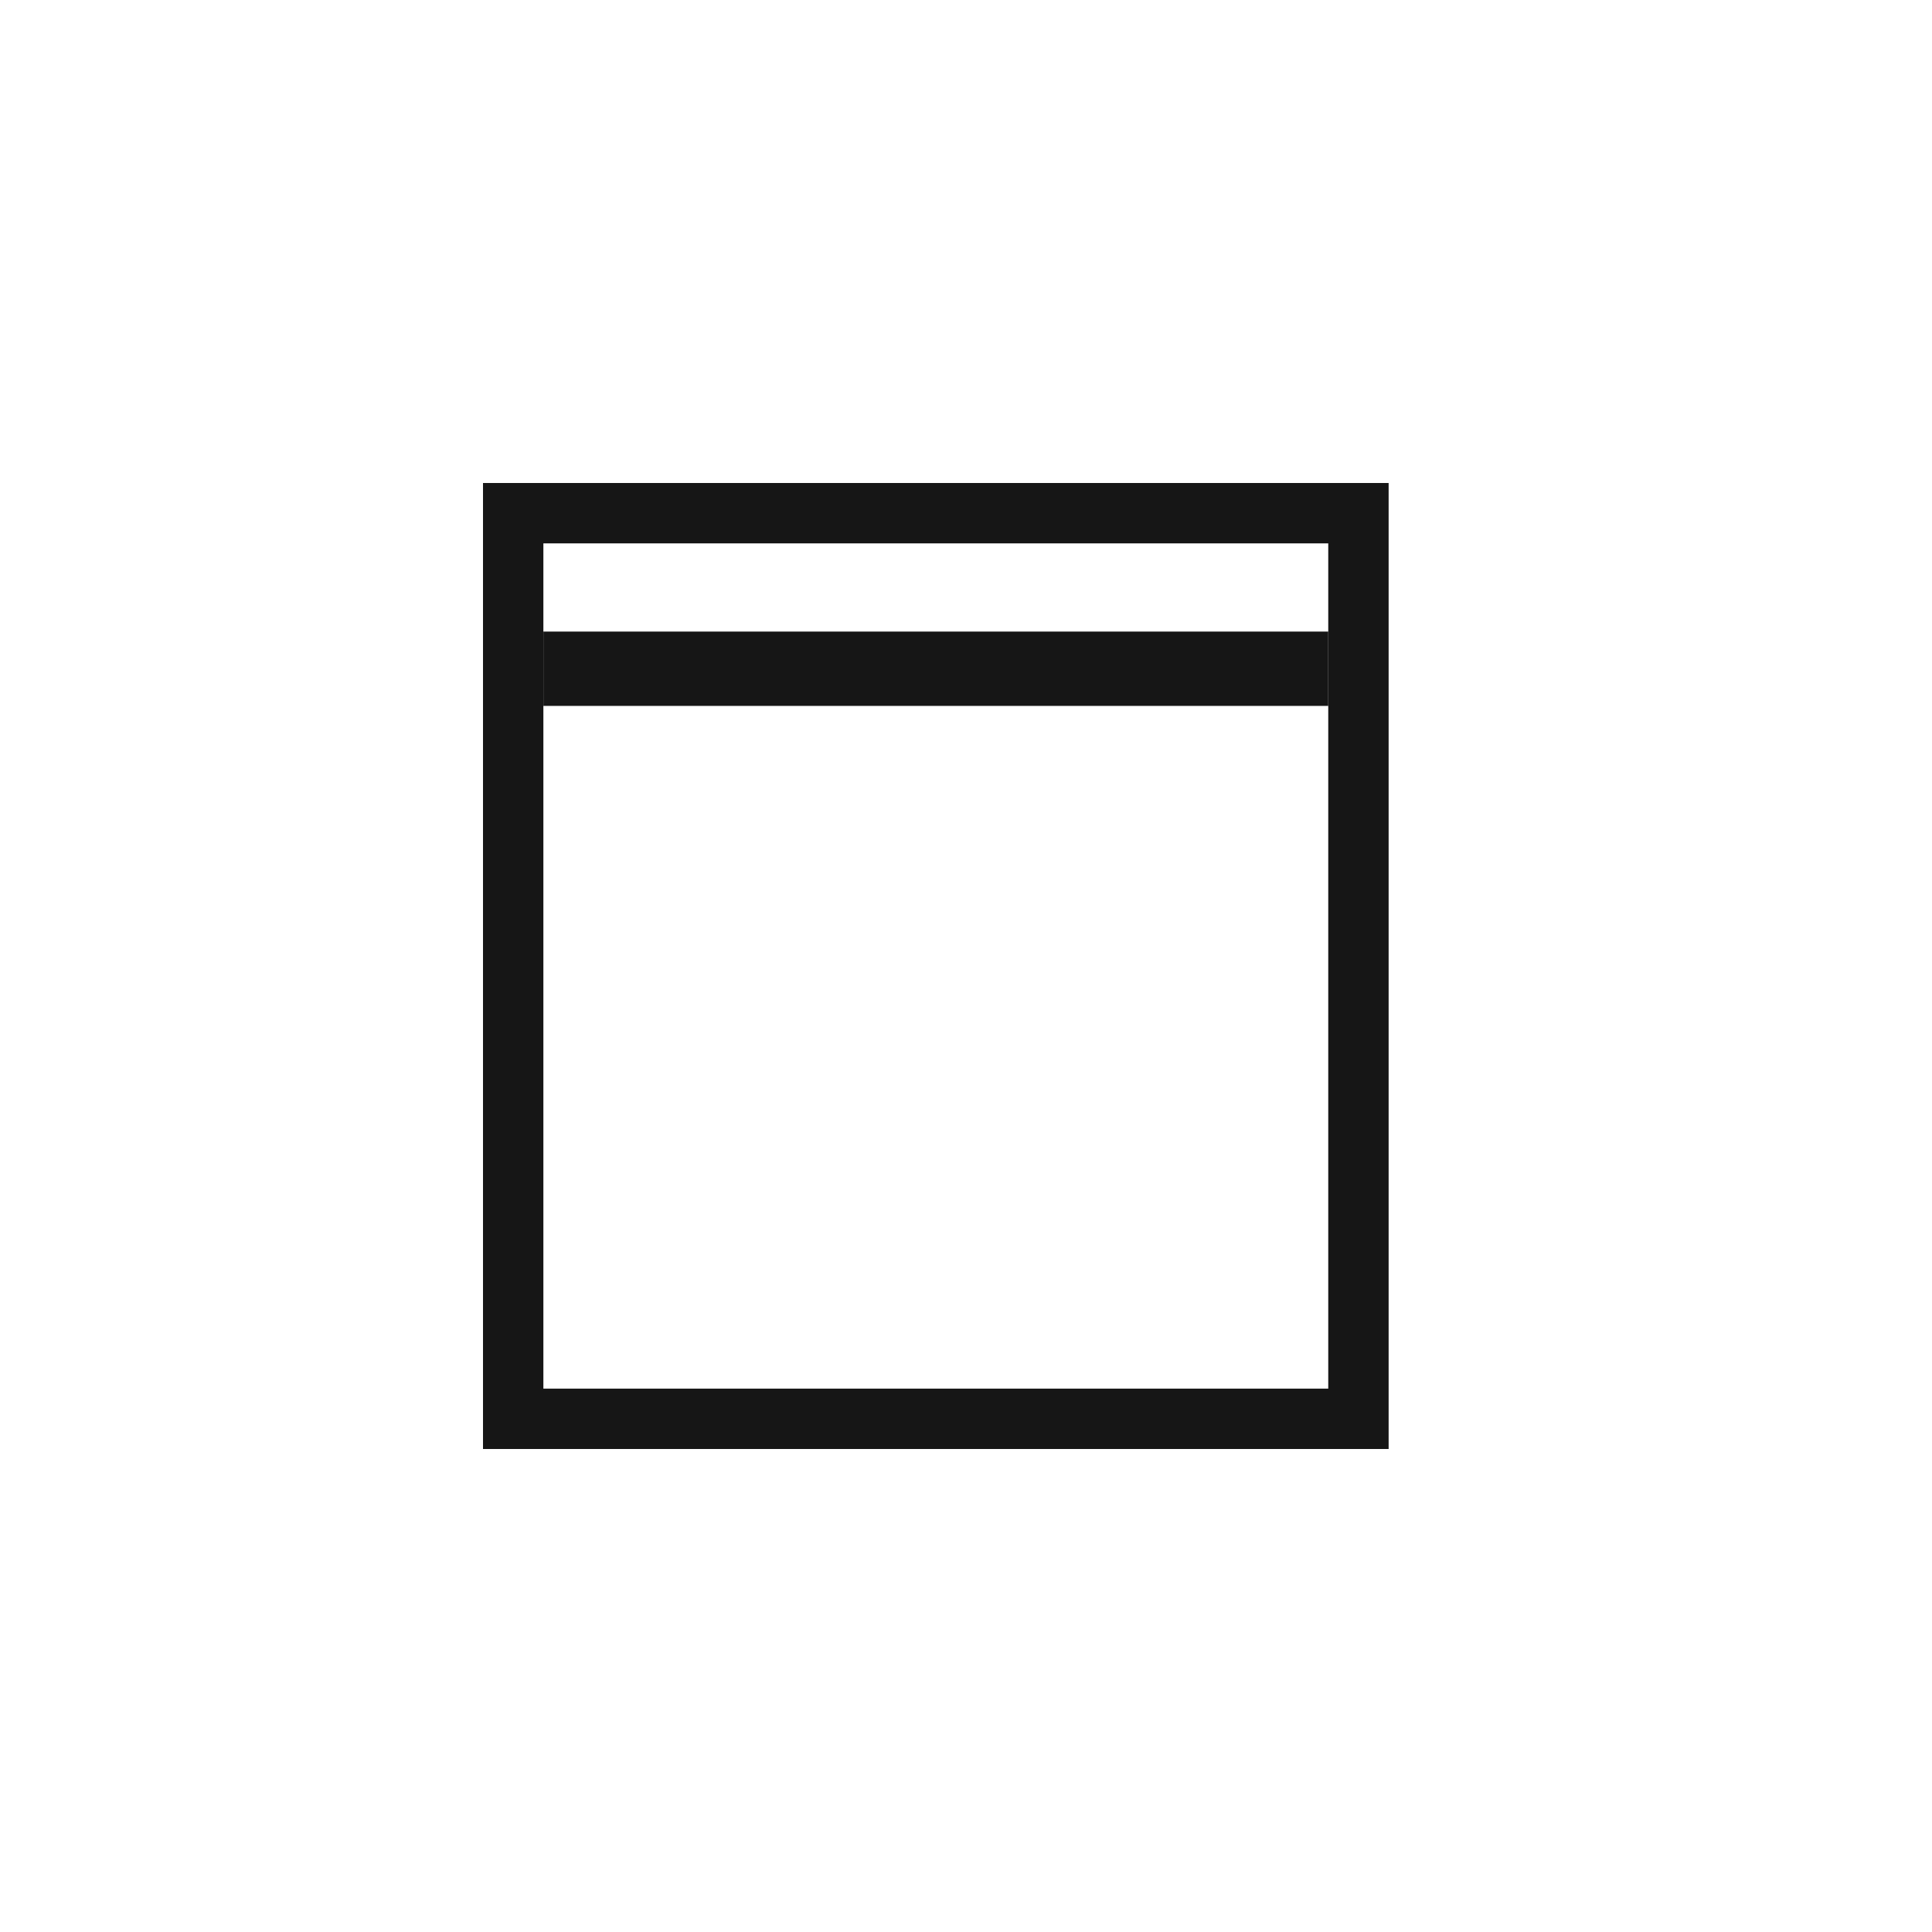
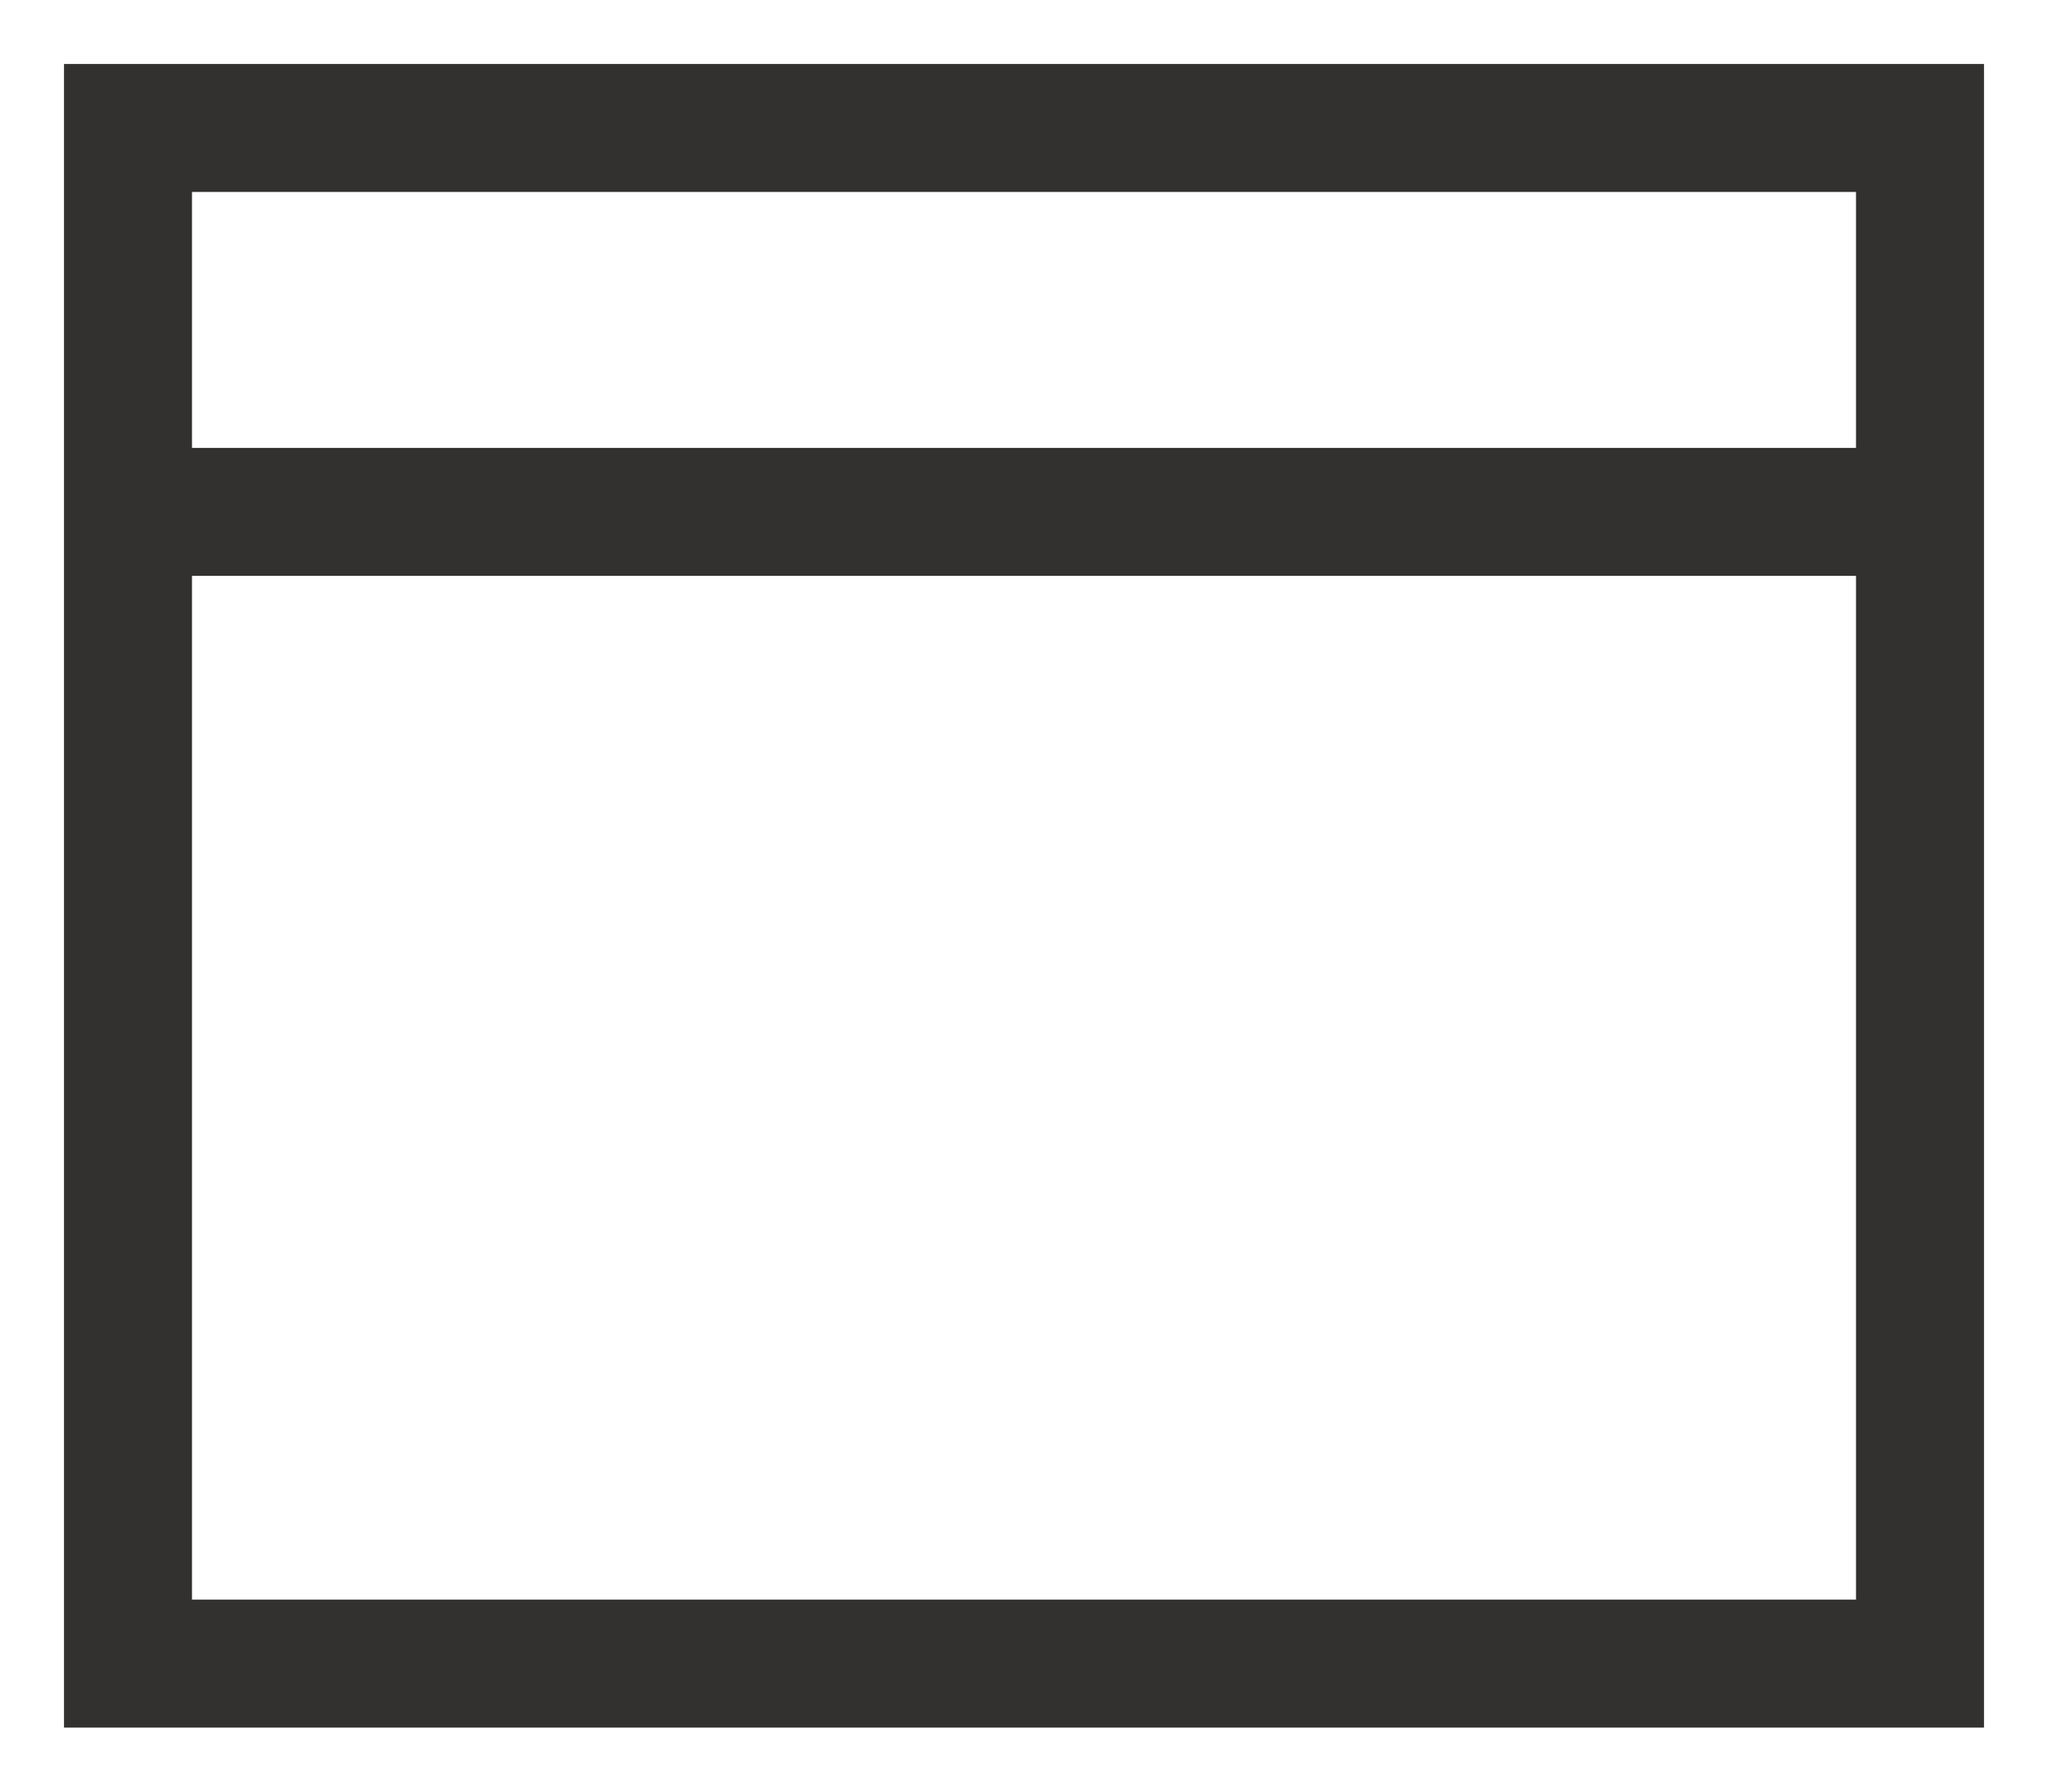
- <svg xmlns="http://www.w3.org/2000/svg" width="32" height="32" viewBox="0 0 32 32" fill="none">
-   <rect x="9" y="10.461" width="13" height="1.231" fill="#161616" />
-   <rect x="8.5" y="8.5" width="14" height="15" stroke="#161616" />
+ <svg xmlns="http://www.w3.org/2000/svg" width="16" height="14" viewBox="0 0 16 14" fill="none">
+   <path d="M15.5 0.5V13.5H0.5V0.5H15.5ZM1.5 1.5V3.5H14.5V1.5H1.5ZM14.5 12.5V4.5H1.5V12.5H14.5Z" fill="#323130" />
</svg>
